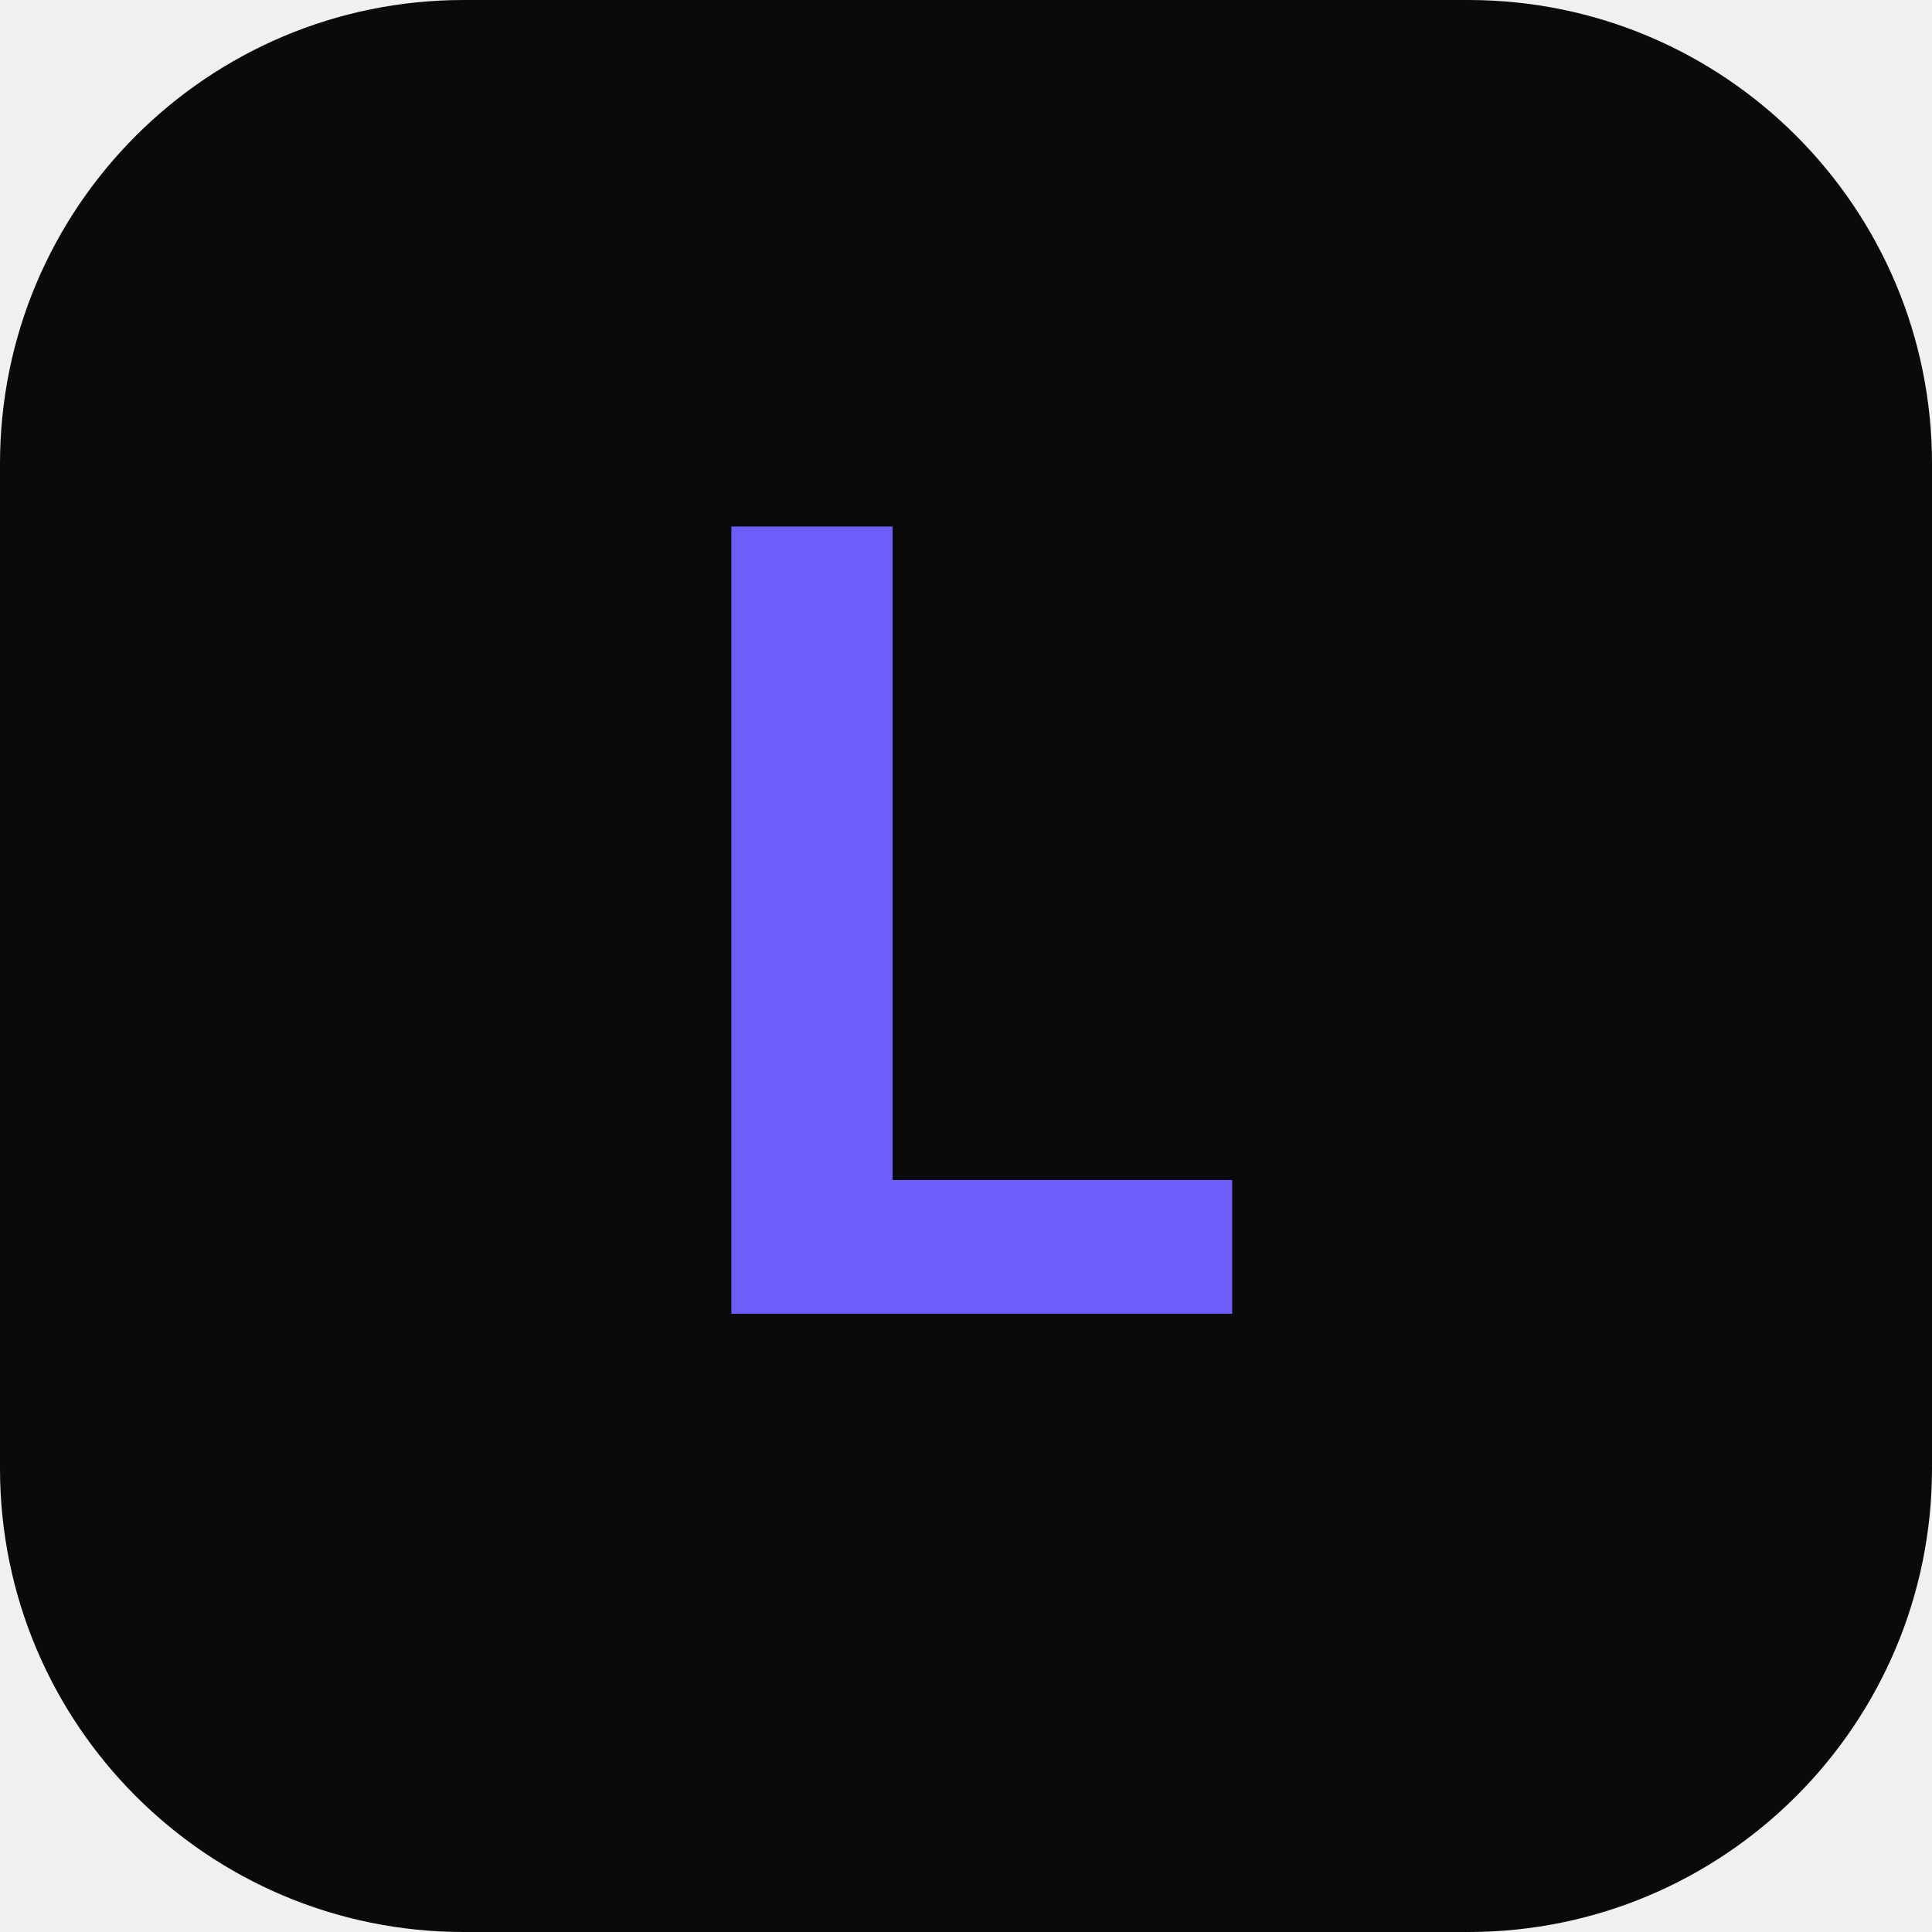
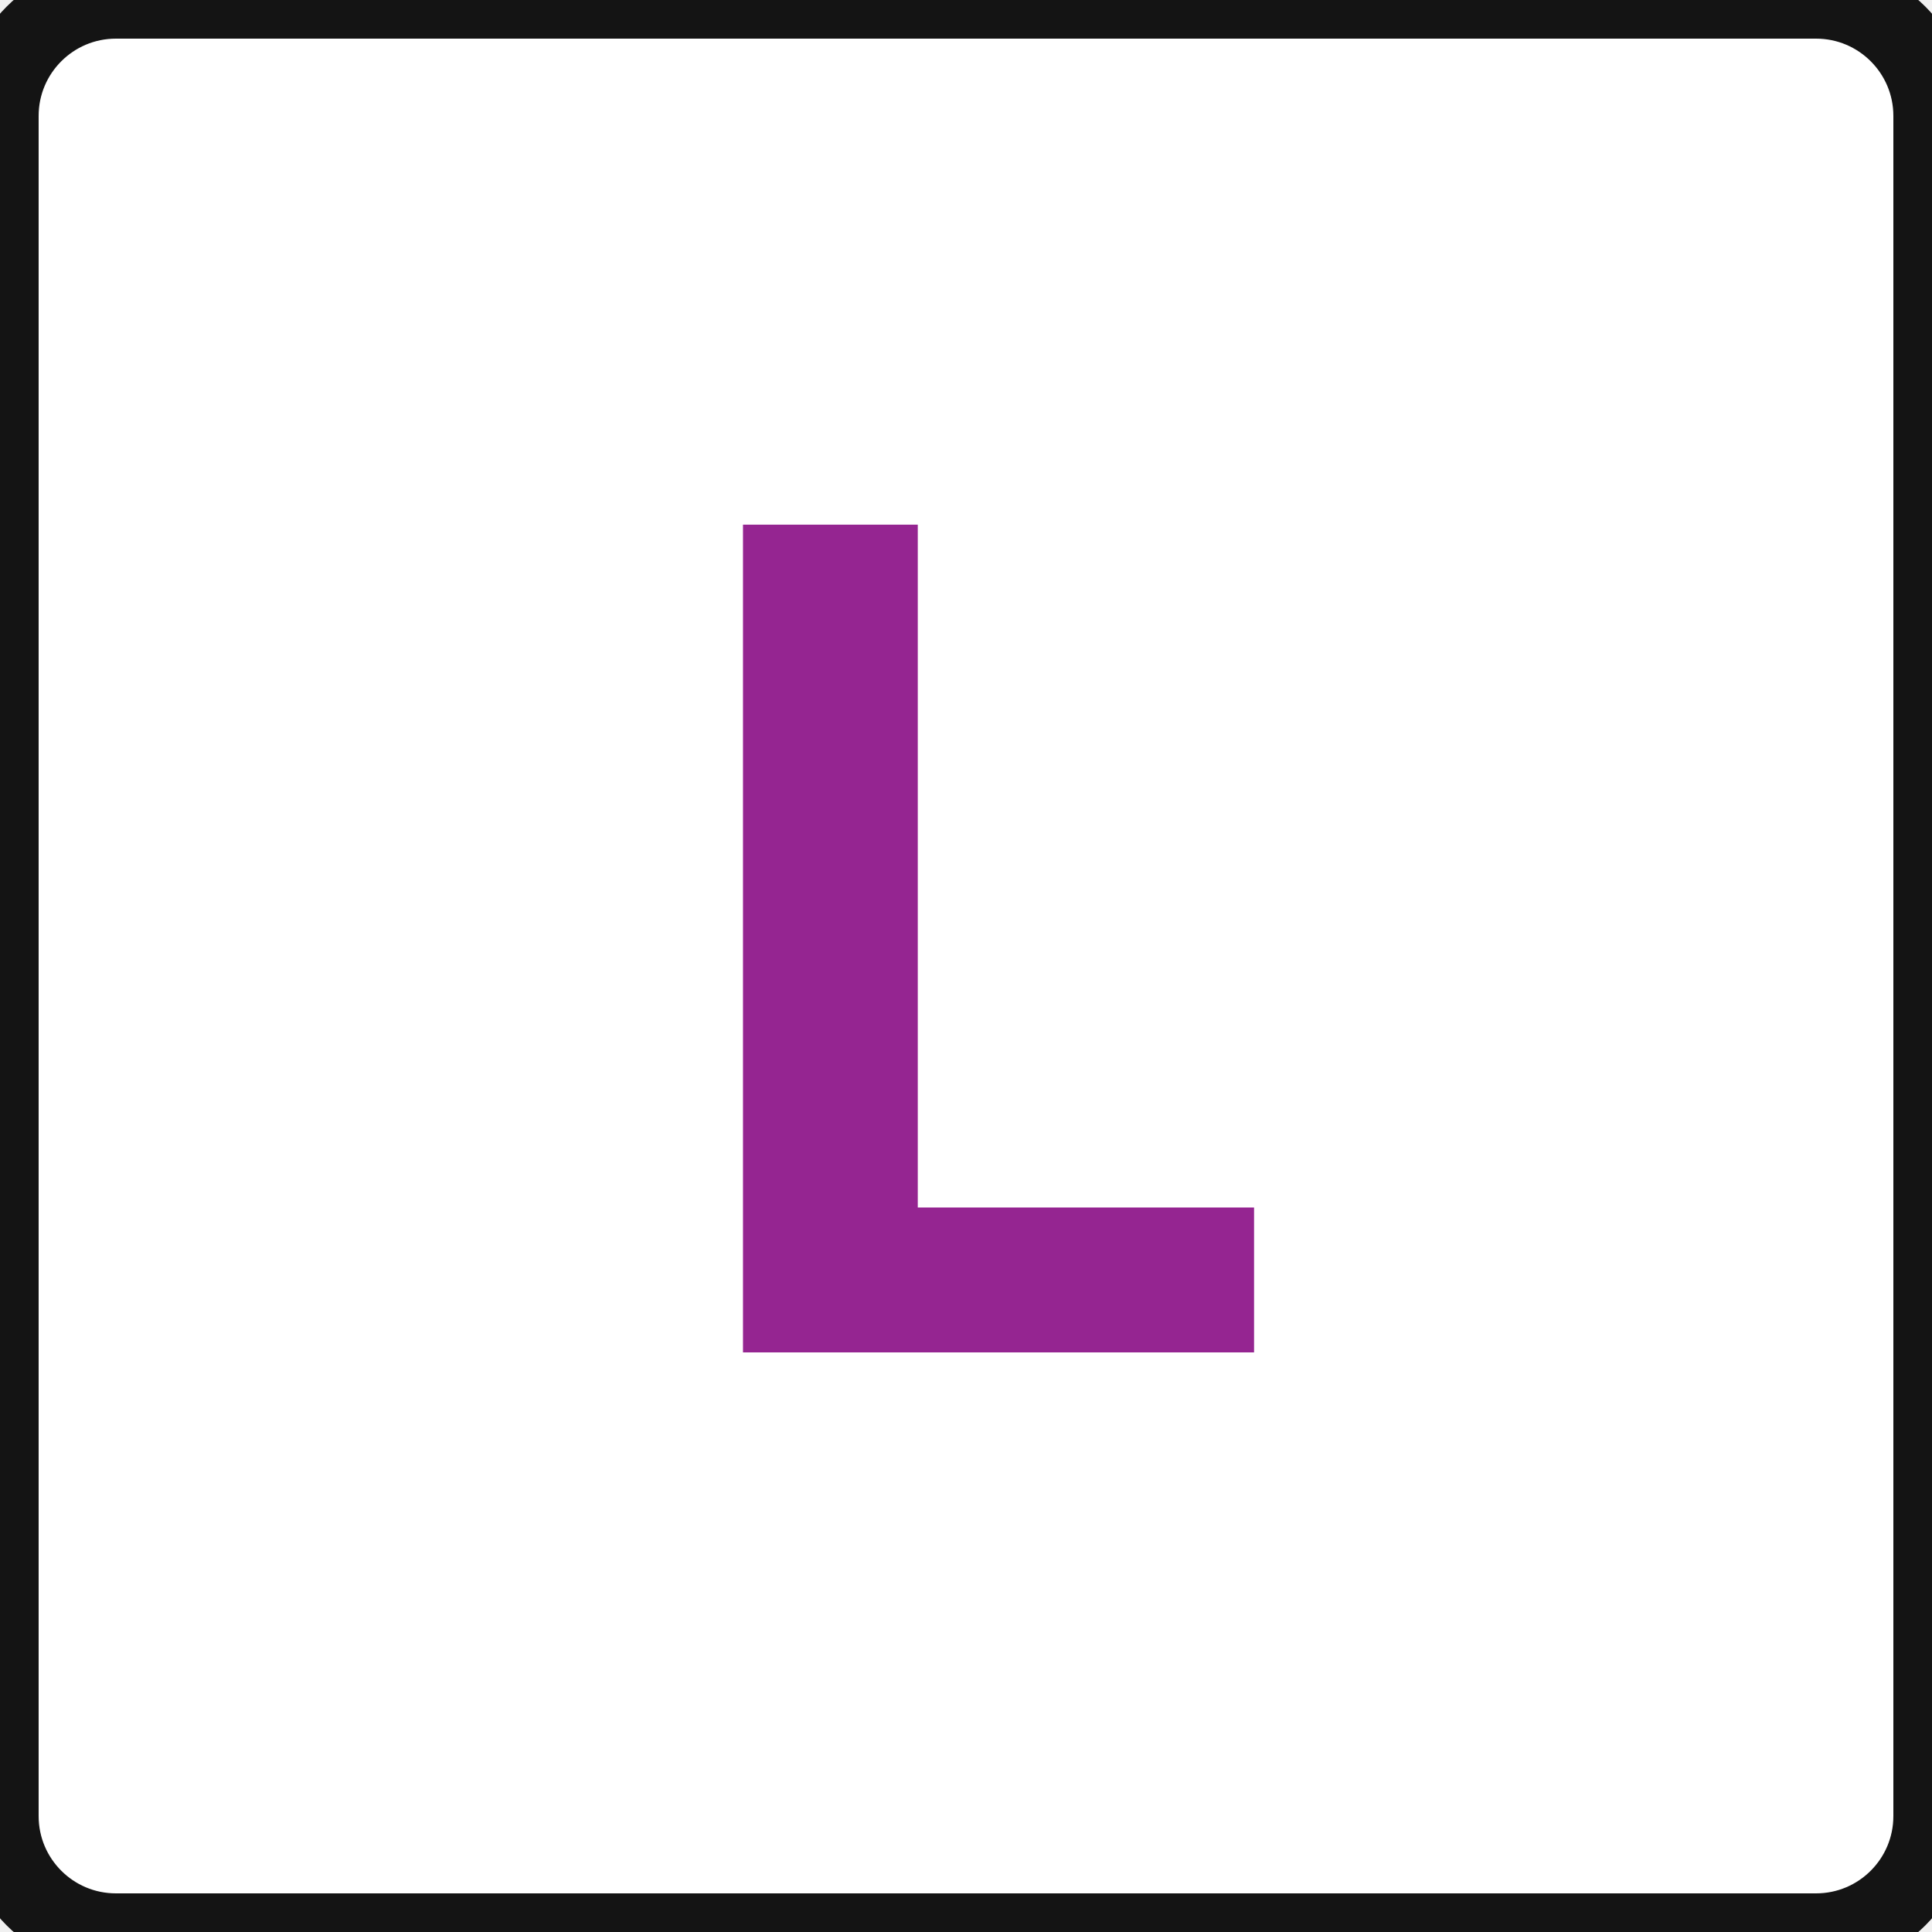
<svg xmlns="http://www.w3.org/2000/svg" viewBox="0 0 100 100">
-   <rect width="100" height="100" rx="24" fill="#0a0a0b" />
-   <text x="50" y="68" font-family="-apple-system, sans-serif" font-size="56" font-weight="700" text-anchor="middle" fill="#6d5efc">L</text>
+   <rect width="100" height="100" rx="6" fill="#ffffff" stroke="#141414" stroke-width="4" />
+   <text x="50" y="70" font-family="'Space Grotesk', sans-serif" font-size="60" font-weight="700" text-anchor="middle" fill="#952591">L</text>
</svg>
